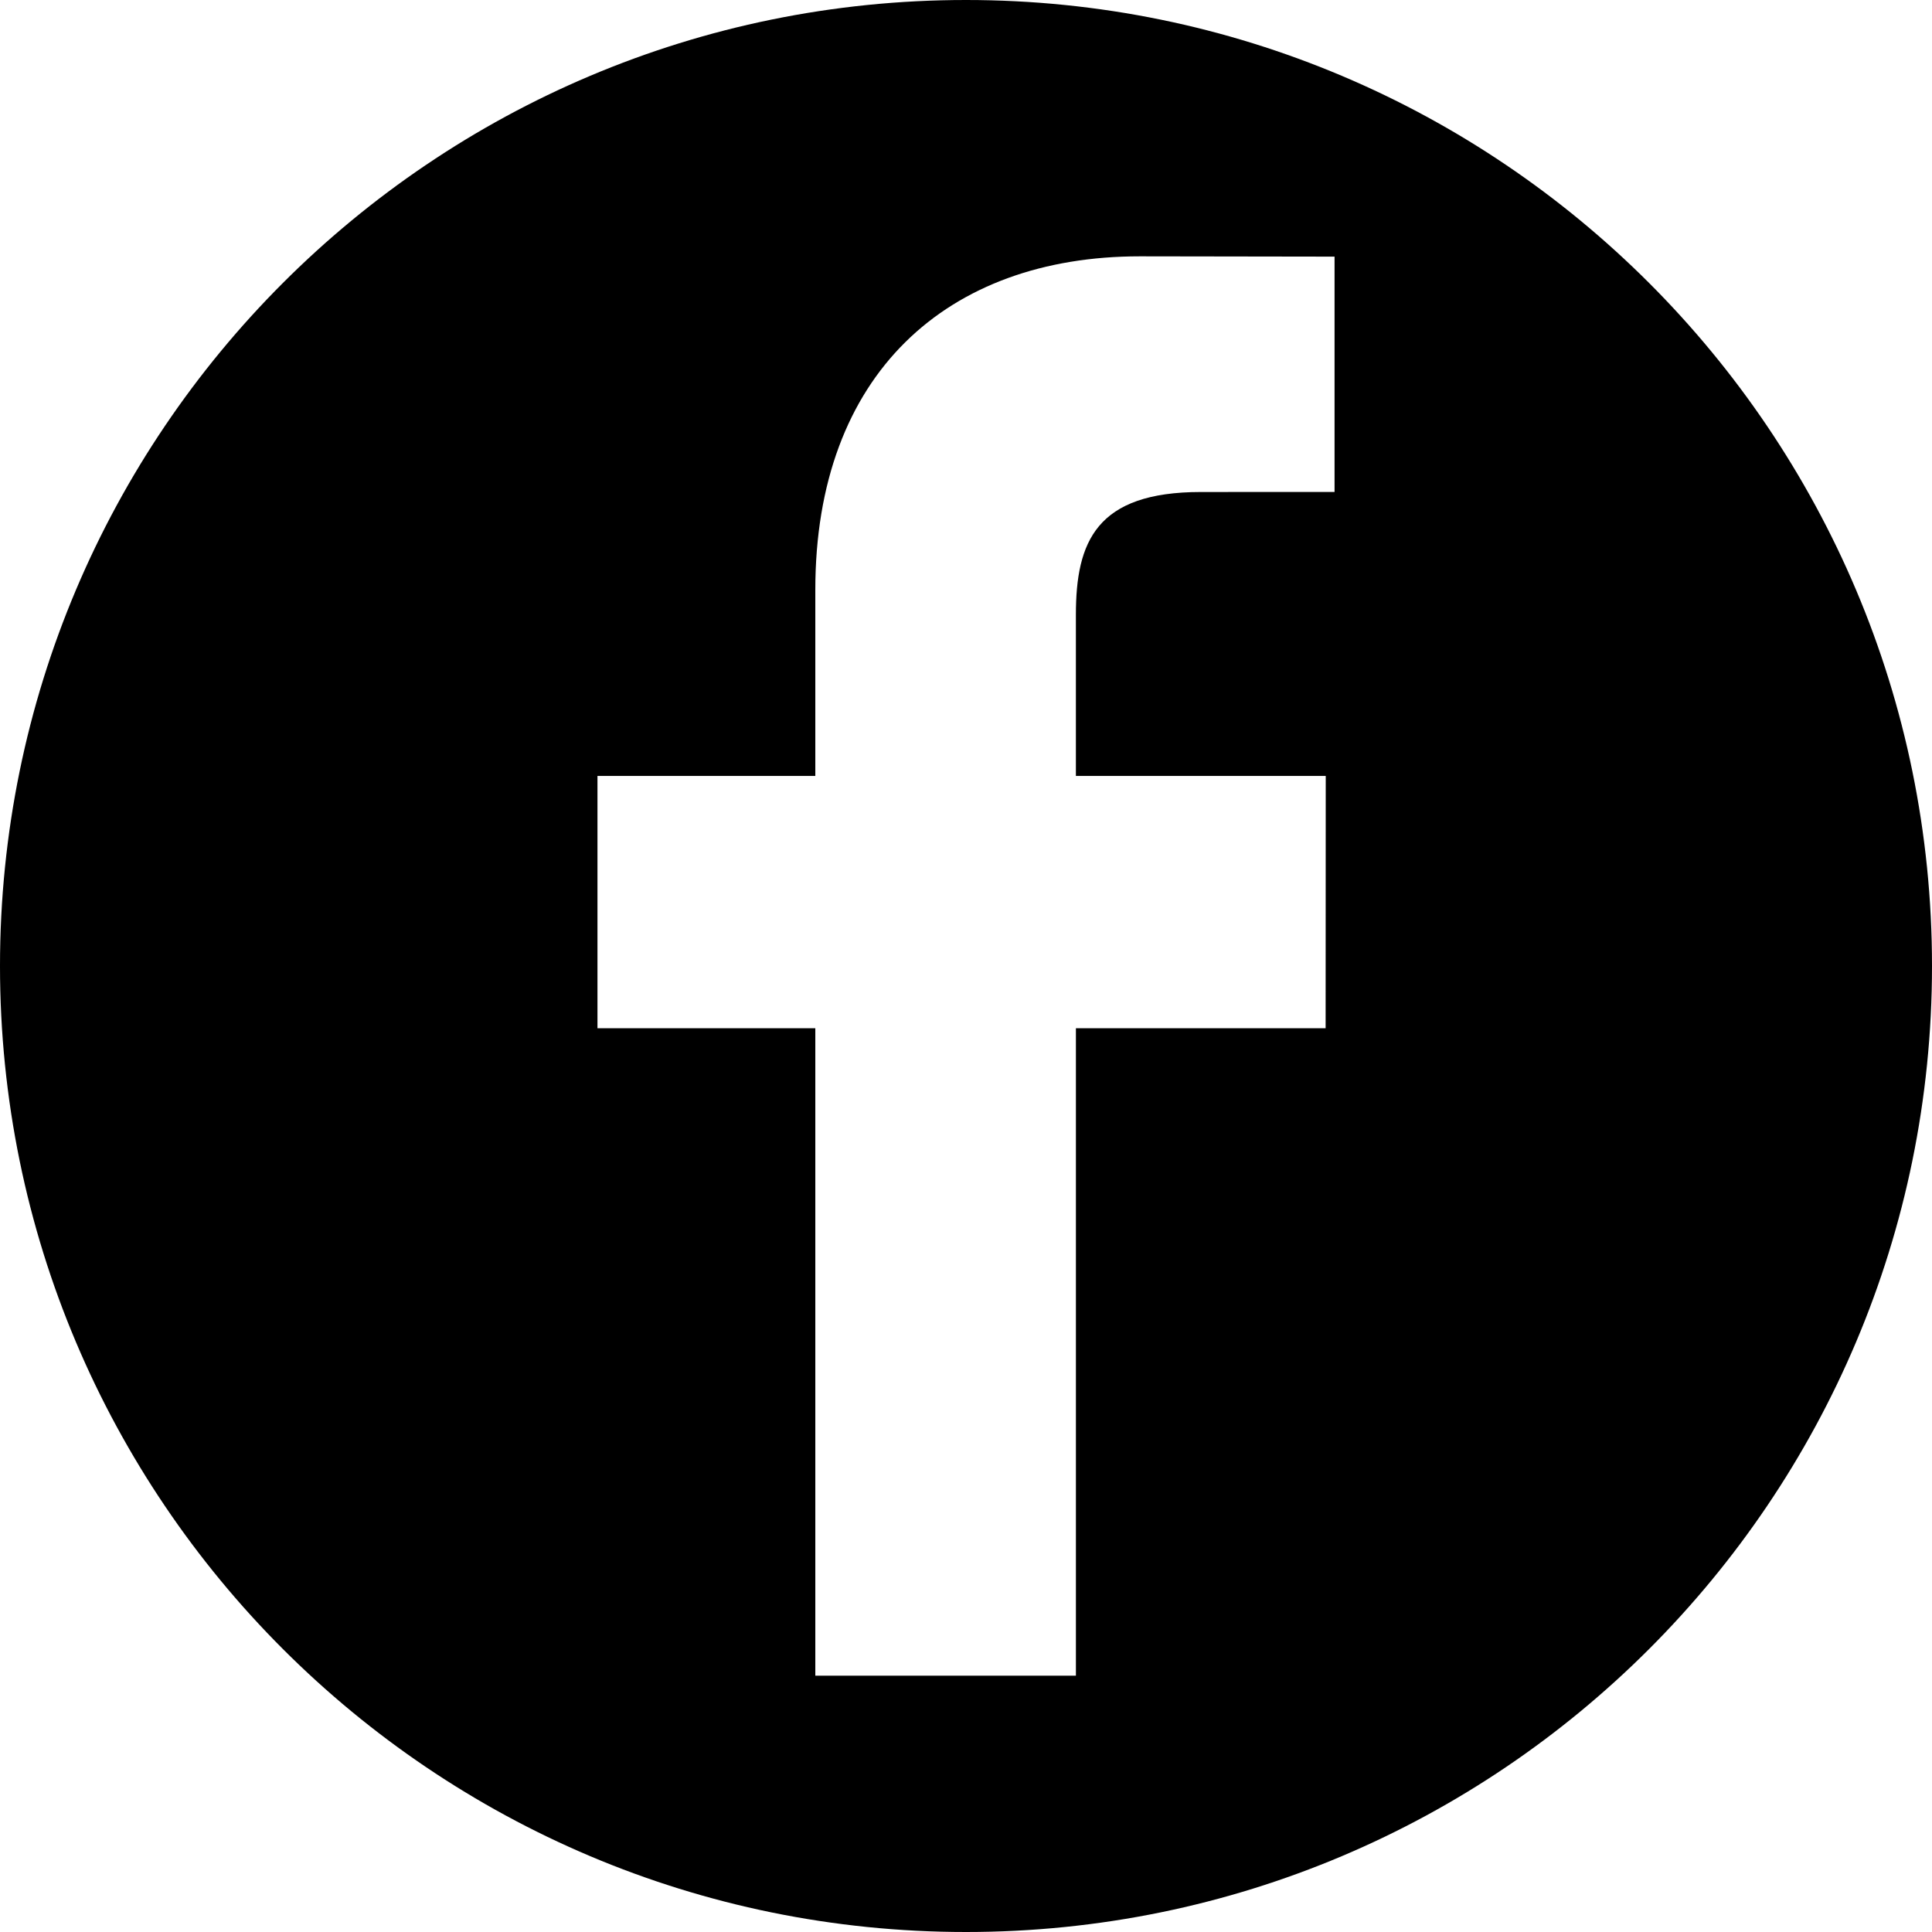
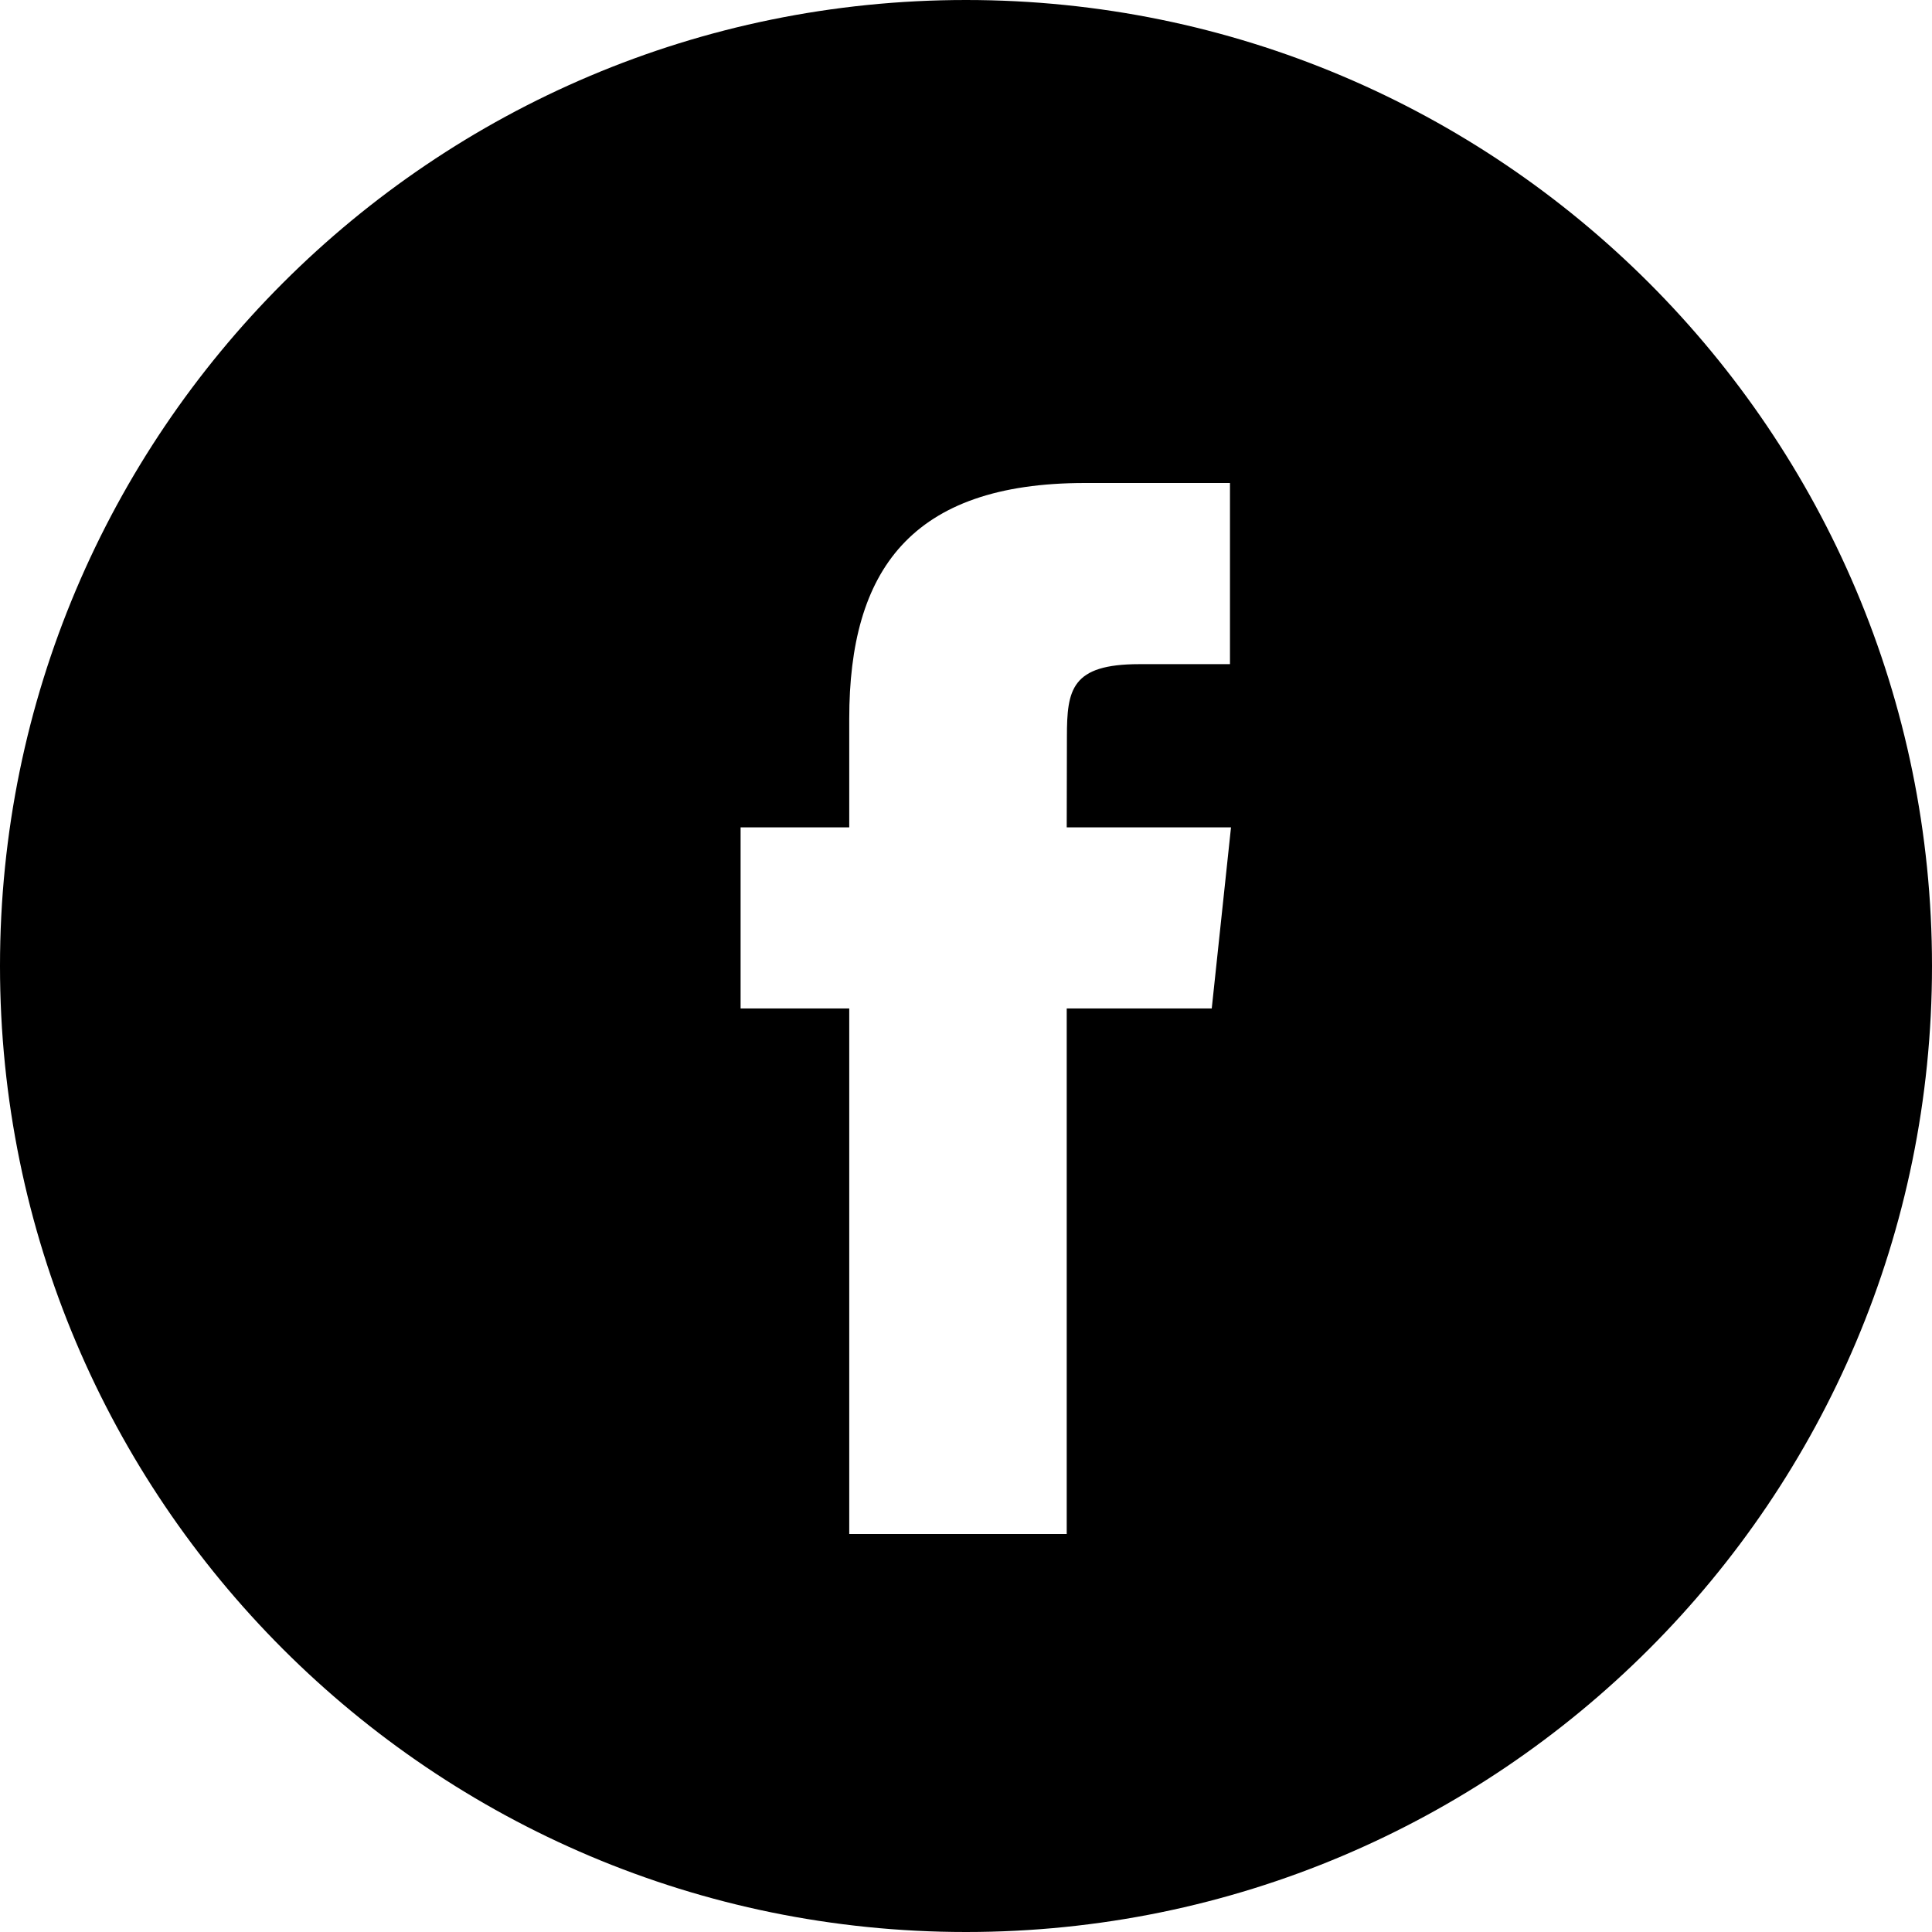
- <svg xmlns="http://www.w3.org/2000/svg" version="1.1" id="Capa_1" x="0px" y="0px" width="97.75px" height="97.75px" viewBox="0 0 97.75 97.75" style="enable-background:new 0 0 97.75 97.75;" xml:space="preserve">
-   <g>
-     <path d="M48.875,0C21.882,0,0,21.882,0,48.875S21.882,97.75,48.875,97.75S97.75,75.868,97.75,48.875S75.868,0,48.875,0z    M67.521,24.89l-6.76,0.003c-5.301,0-6.326,2.519-6.326,6.215v8.15h12.641L67.07,52.023H54.436v32.758H41.251V52.023H30.229V39.258   h11.022v-9.414c0-10.925,6.675-16.875,16.42-16.875l9.851,0.015V24.89L67.521,24.89z" />
-   </g>
+ <svg xmlns="http://www.w3.org/2000/svg" width="30" height="30" viewBox="0 0 30 30" fill="none">
+   <path fill-rule="evenodd" clip-rule="evenodd" d="M0 15C0 6.716 6.716 0 15 0C23.284 0 30 6.716 30 15C30 23.284 23.284 30 15 30C6.716 30 0 23.284 0 15ZM16.564 23.82V15.659H18.816L19.115 12.847H16.564L16.567 11.439C16.567 10.706 16.637 10.313 17.691 10.313H19.099V7.5H16.846C14.139 7.5 13.187 8.864 13.187 11.159V12.847H11.5V15.659H13.187V23.82H16.564Z" fill="black" />
</svg>
